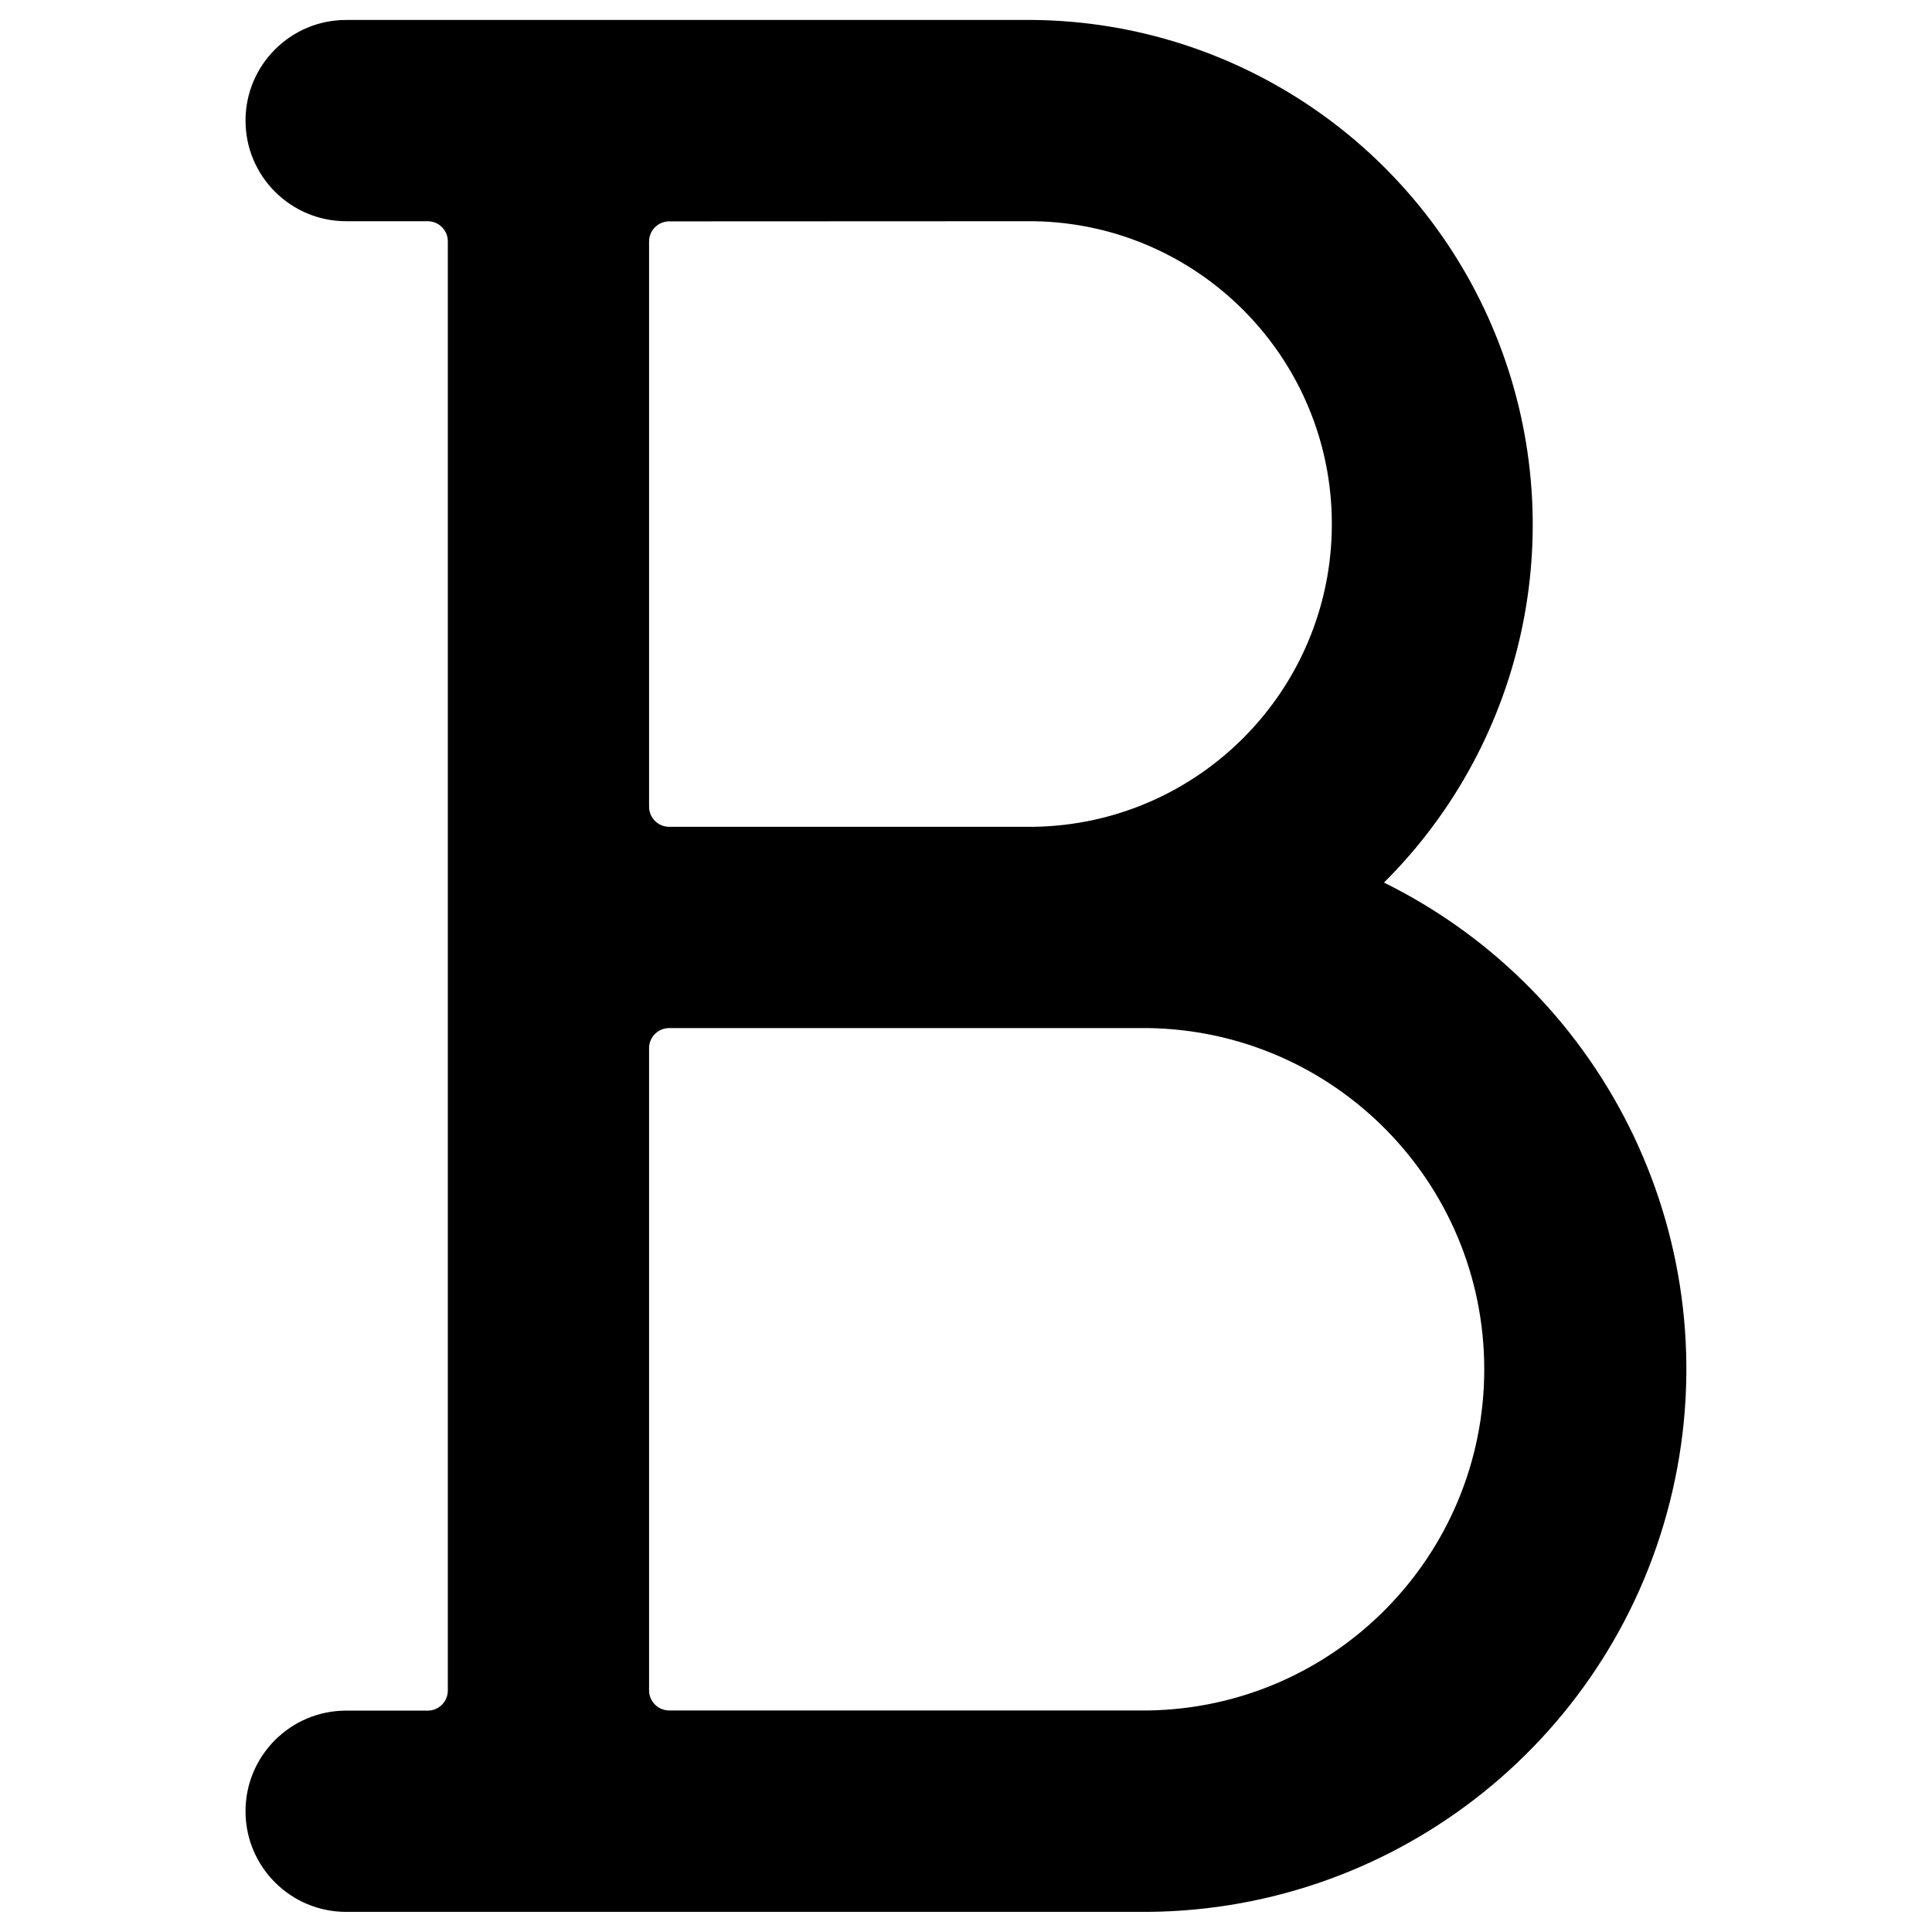
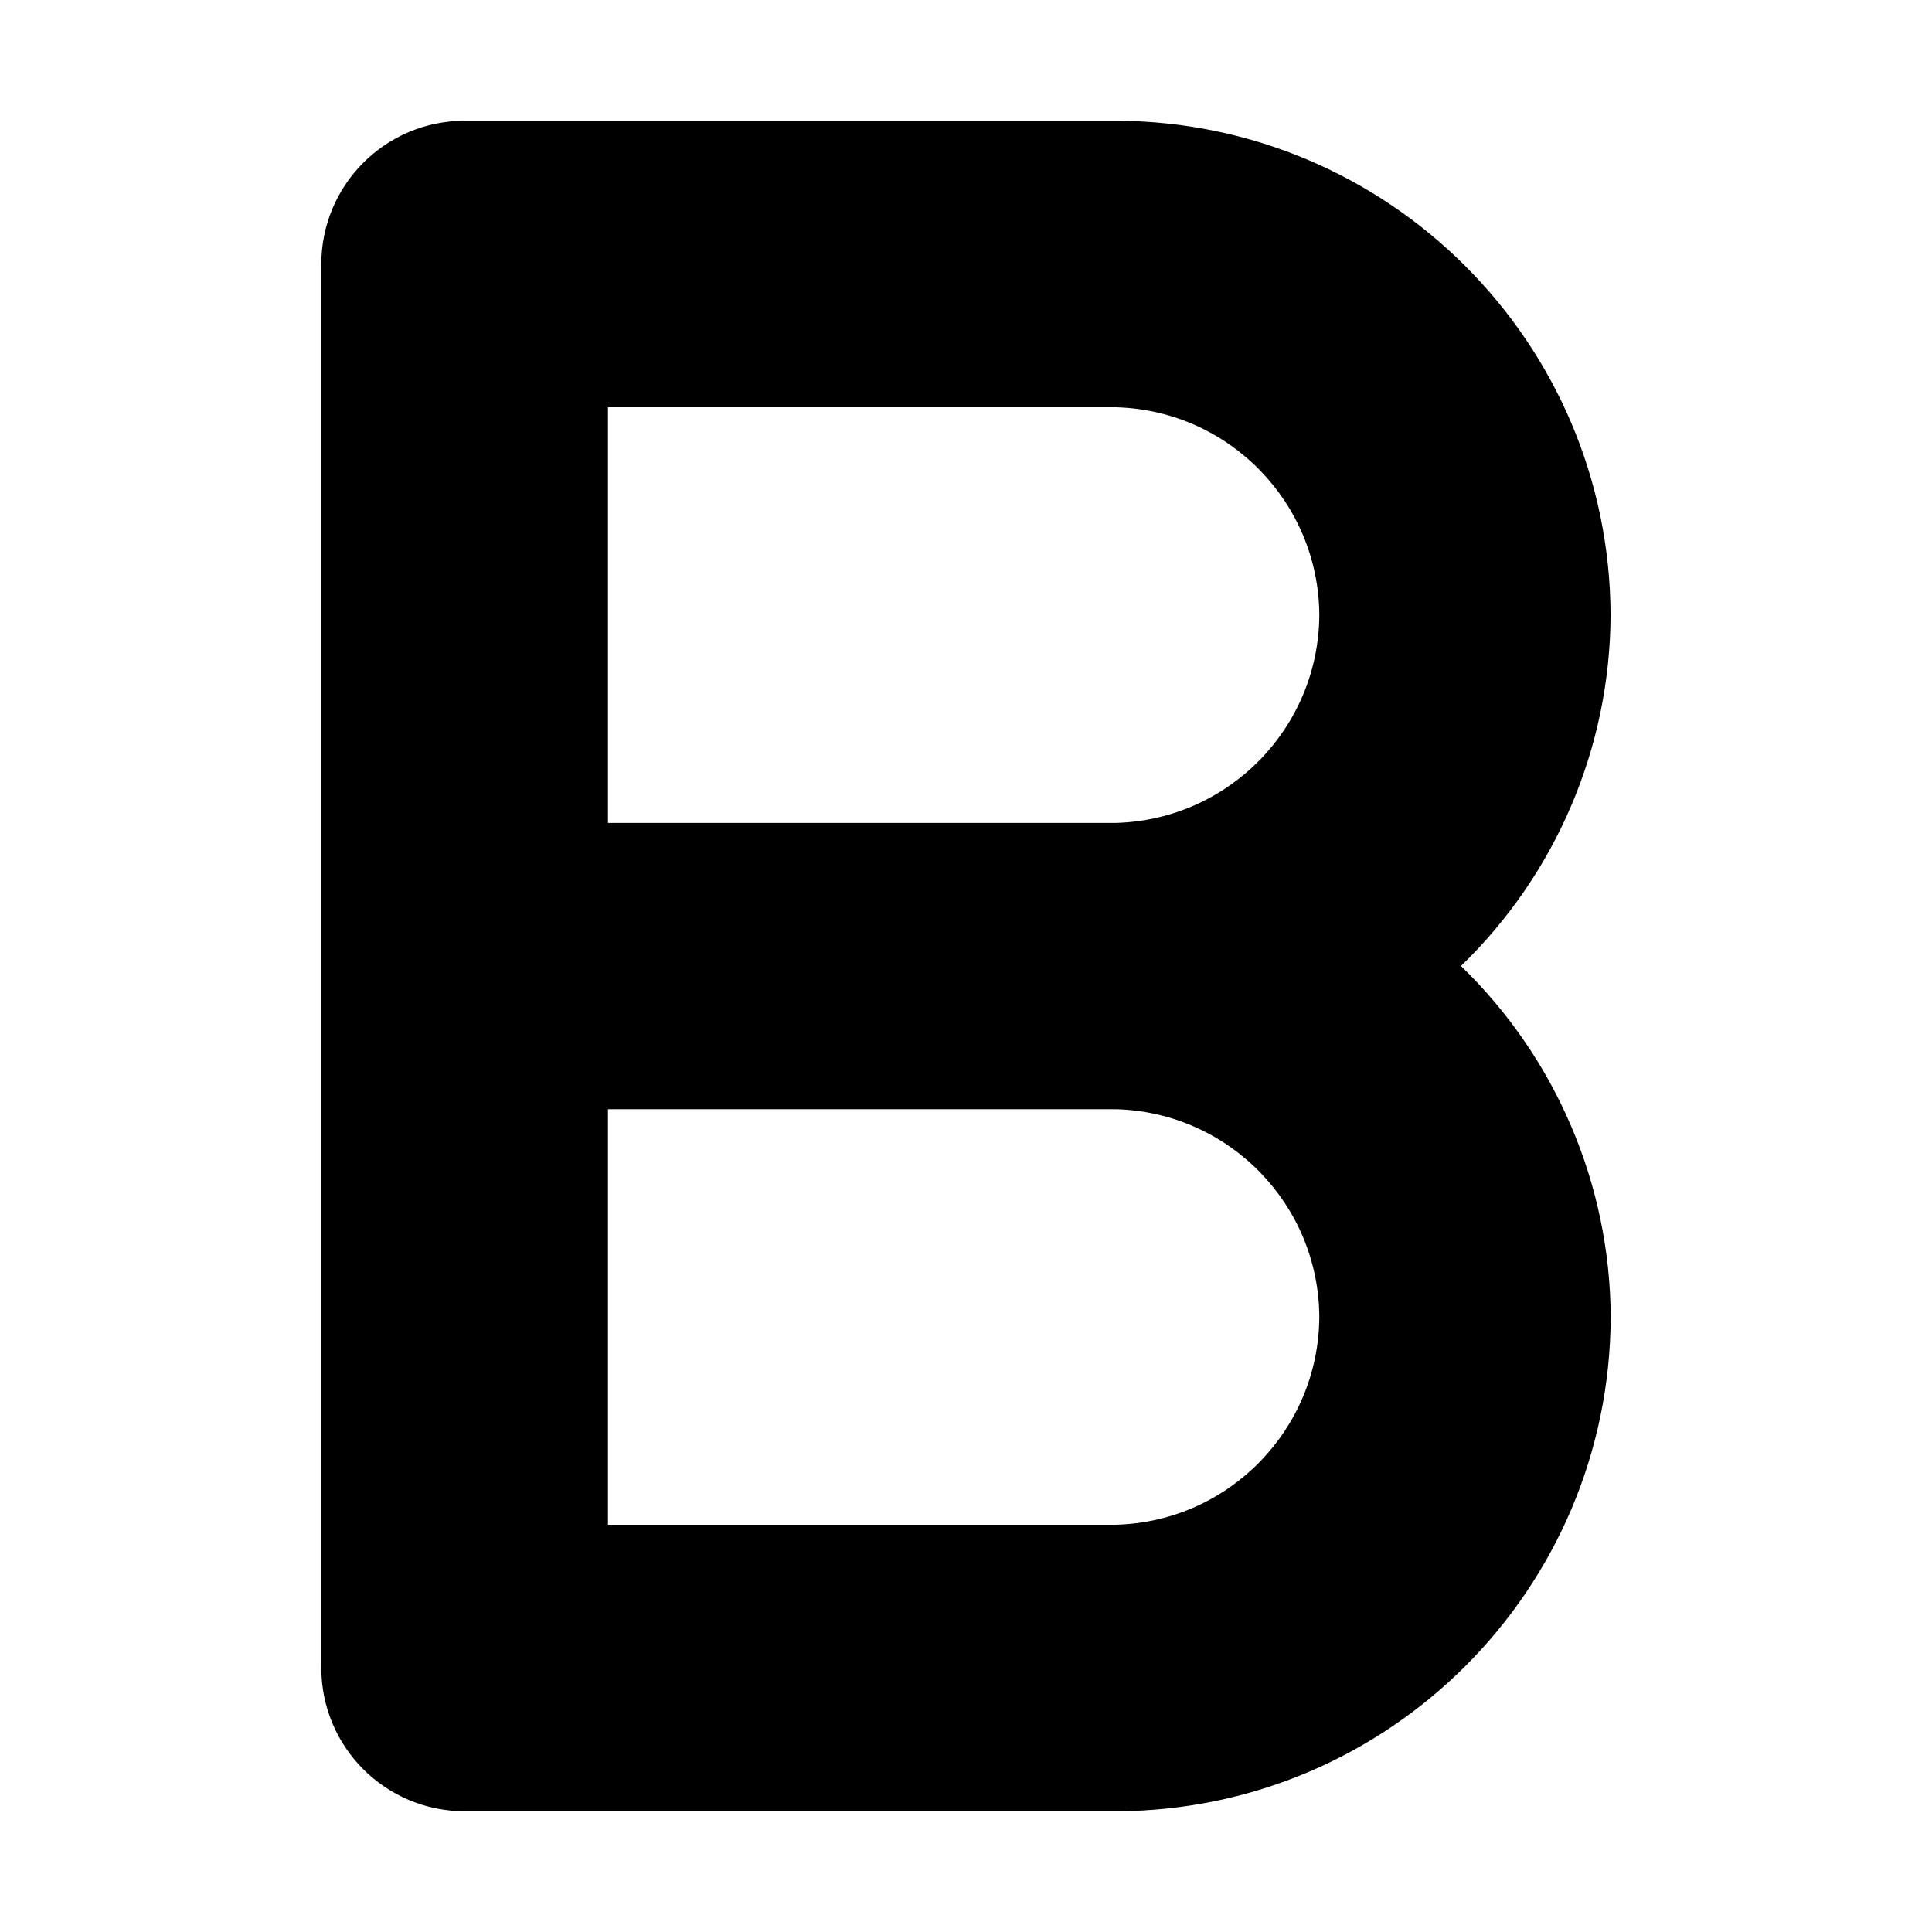
- <svg xmlns="http://www.w3.org/2000/svg" viewBox="0 0 24 24">
-   <path d="M17.194,10.962A6.271,6.271,0,0,0,12.844.248H4.3a1.25,1.25,0,0,0,0,2.5H5.313a.25.25,0,0,1,.25.25V21a.25.25,0,0,1-.25.25H4.3a1.25,1.25,0,1,0,0,2.5h9.963a6.742,6.742,0,0,0,2.93-12.786Zm-4.35-8.214a3.762,3.762,0,0,1,0,7.523H8.313a.25.25,0,0,1-.25-.25V3a.25.25,0,0,1,.25-.25Zm1.42,18.5H8.313a.25.25,0,0,1-.25-.25V13.021a.25.25,0,0,1,.25-.25h4.531c.017,0,.033,0,.049,0l.013,0h1.358a4.239,4.239,0,0,1,0,8.477Z" />
+ <svg xmlns="http://www.w3.org/2000/svg" width="16" height="16" viewBox="0 0 16 16">
+   <path d="M9.247 15h-5.4c-.655-.001-1.185-.531-1.186-1.186V2.186c.001-.654.53-1.184 1.184-1.186h5.4c2.257.008 4.085 1.836 4.093 4.093-.004 1.096-.451 2.145-1.239 2.907.788.763 1.235 1.811 1.24 2.907-.008 2.257-1.835 4.085-4.092 4.093zM5.035 9.186v3.441h4.212c.931-.028 1.673-.788 1.679-1.72-.005-.932-.747-1.693-1.679-1.721H5.035zm0-5.813v3.442h4.212c.932-.029 1.673-.789 1.679-1.721-.005-.932-.747-1.693-1.679-1.721H5.035z" />
</svg>
